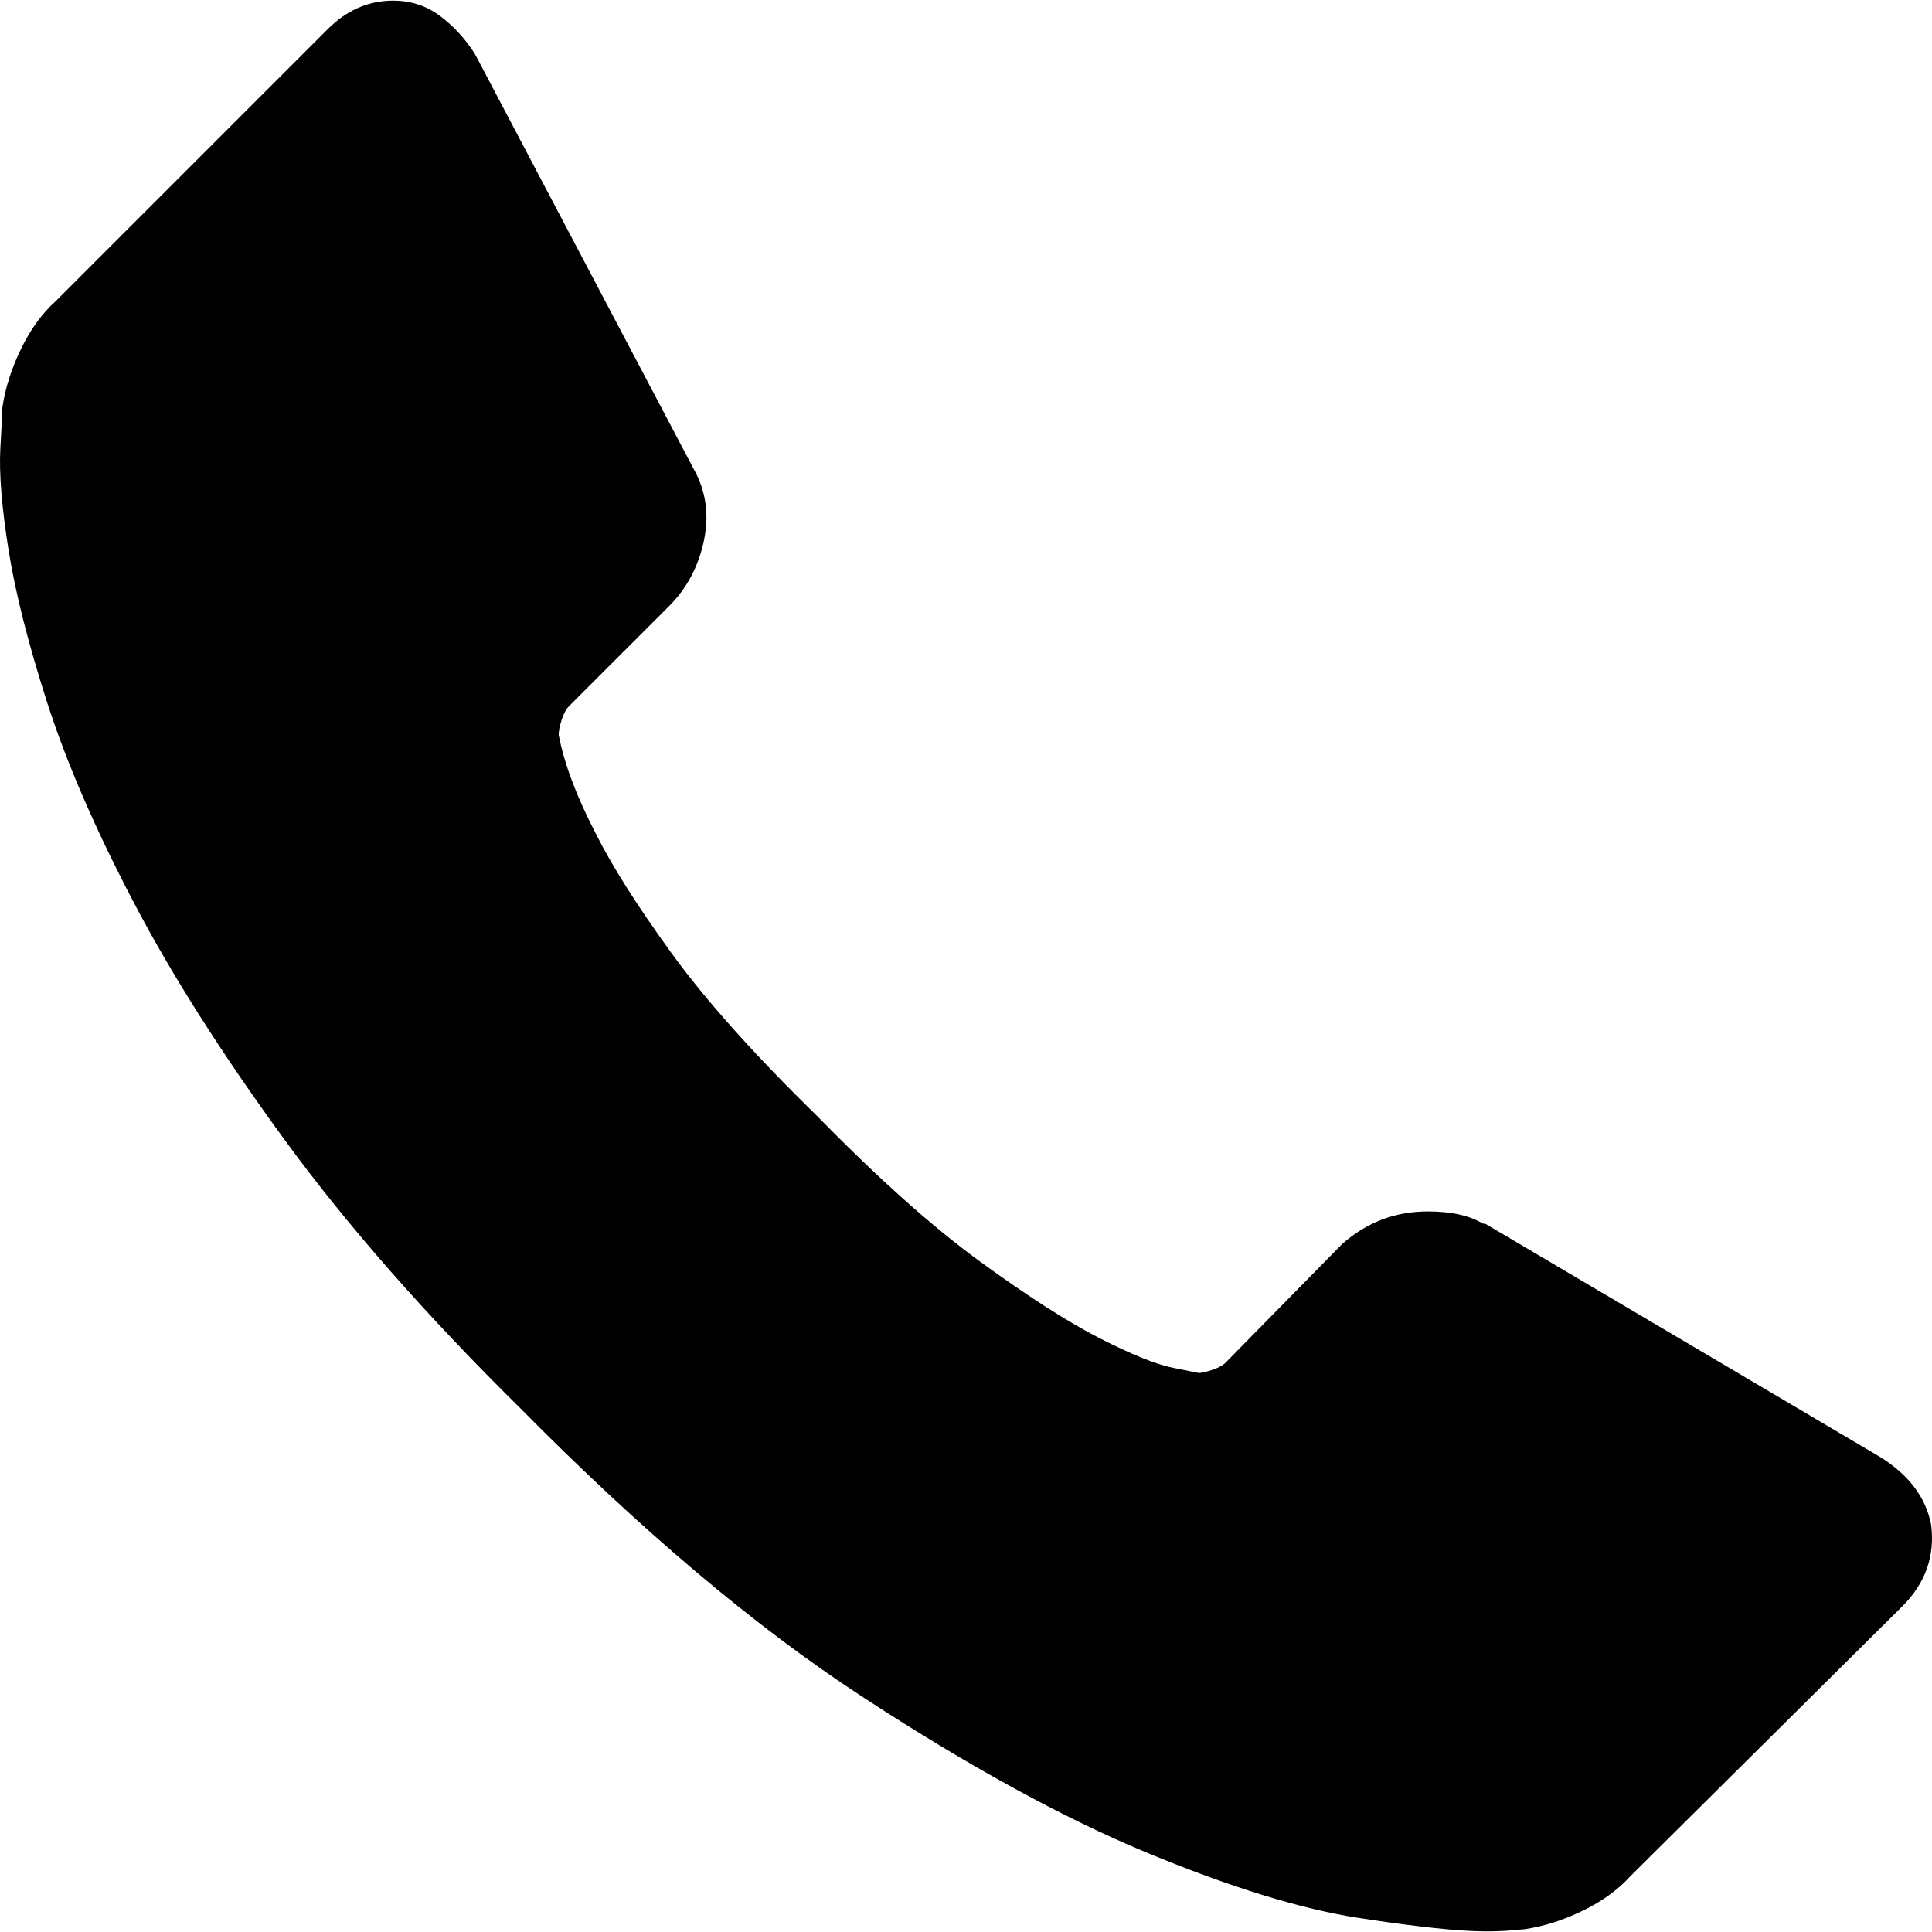
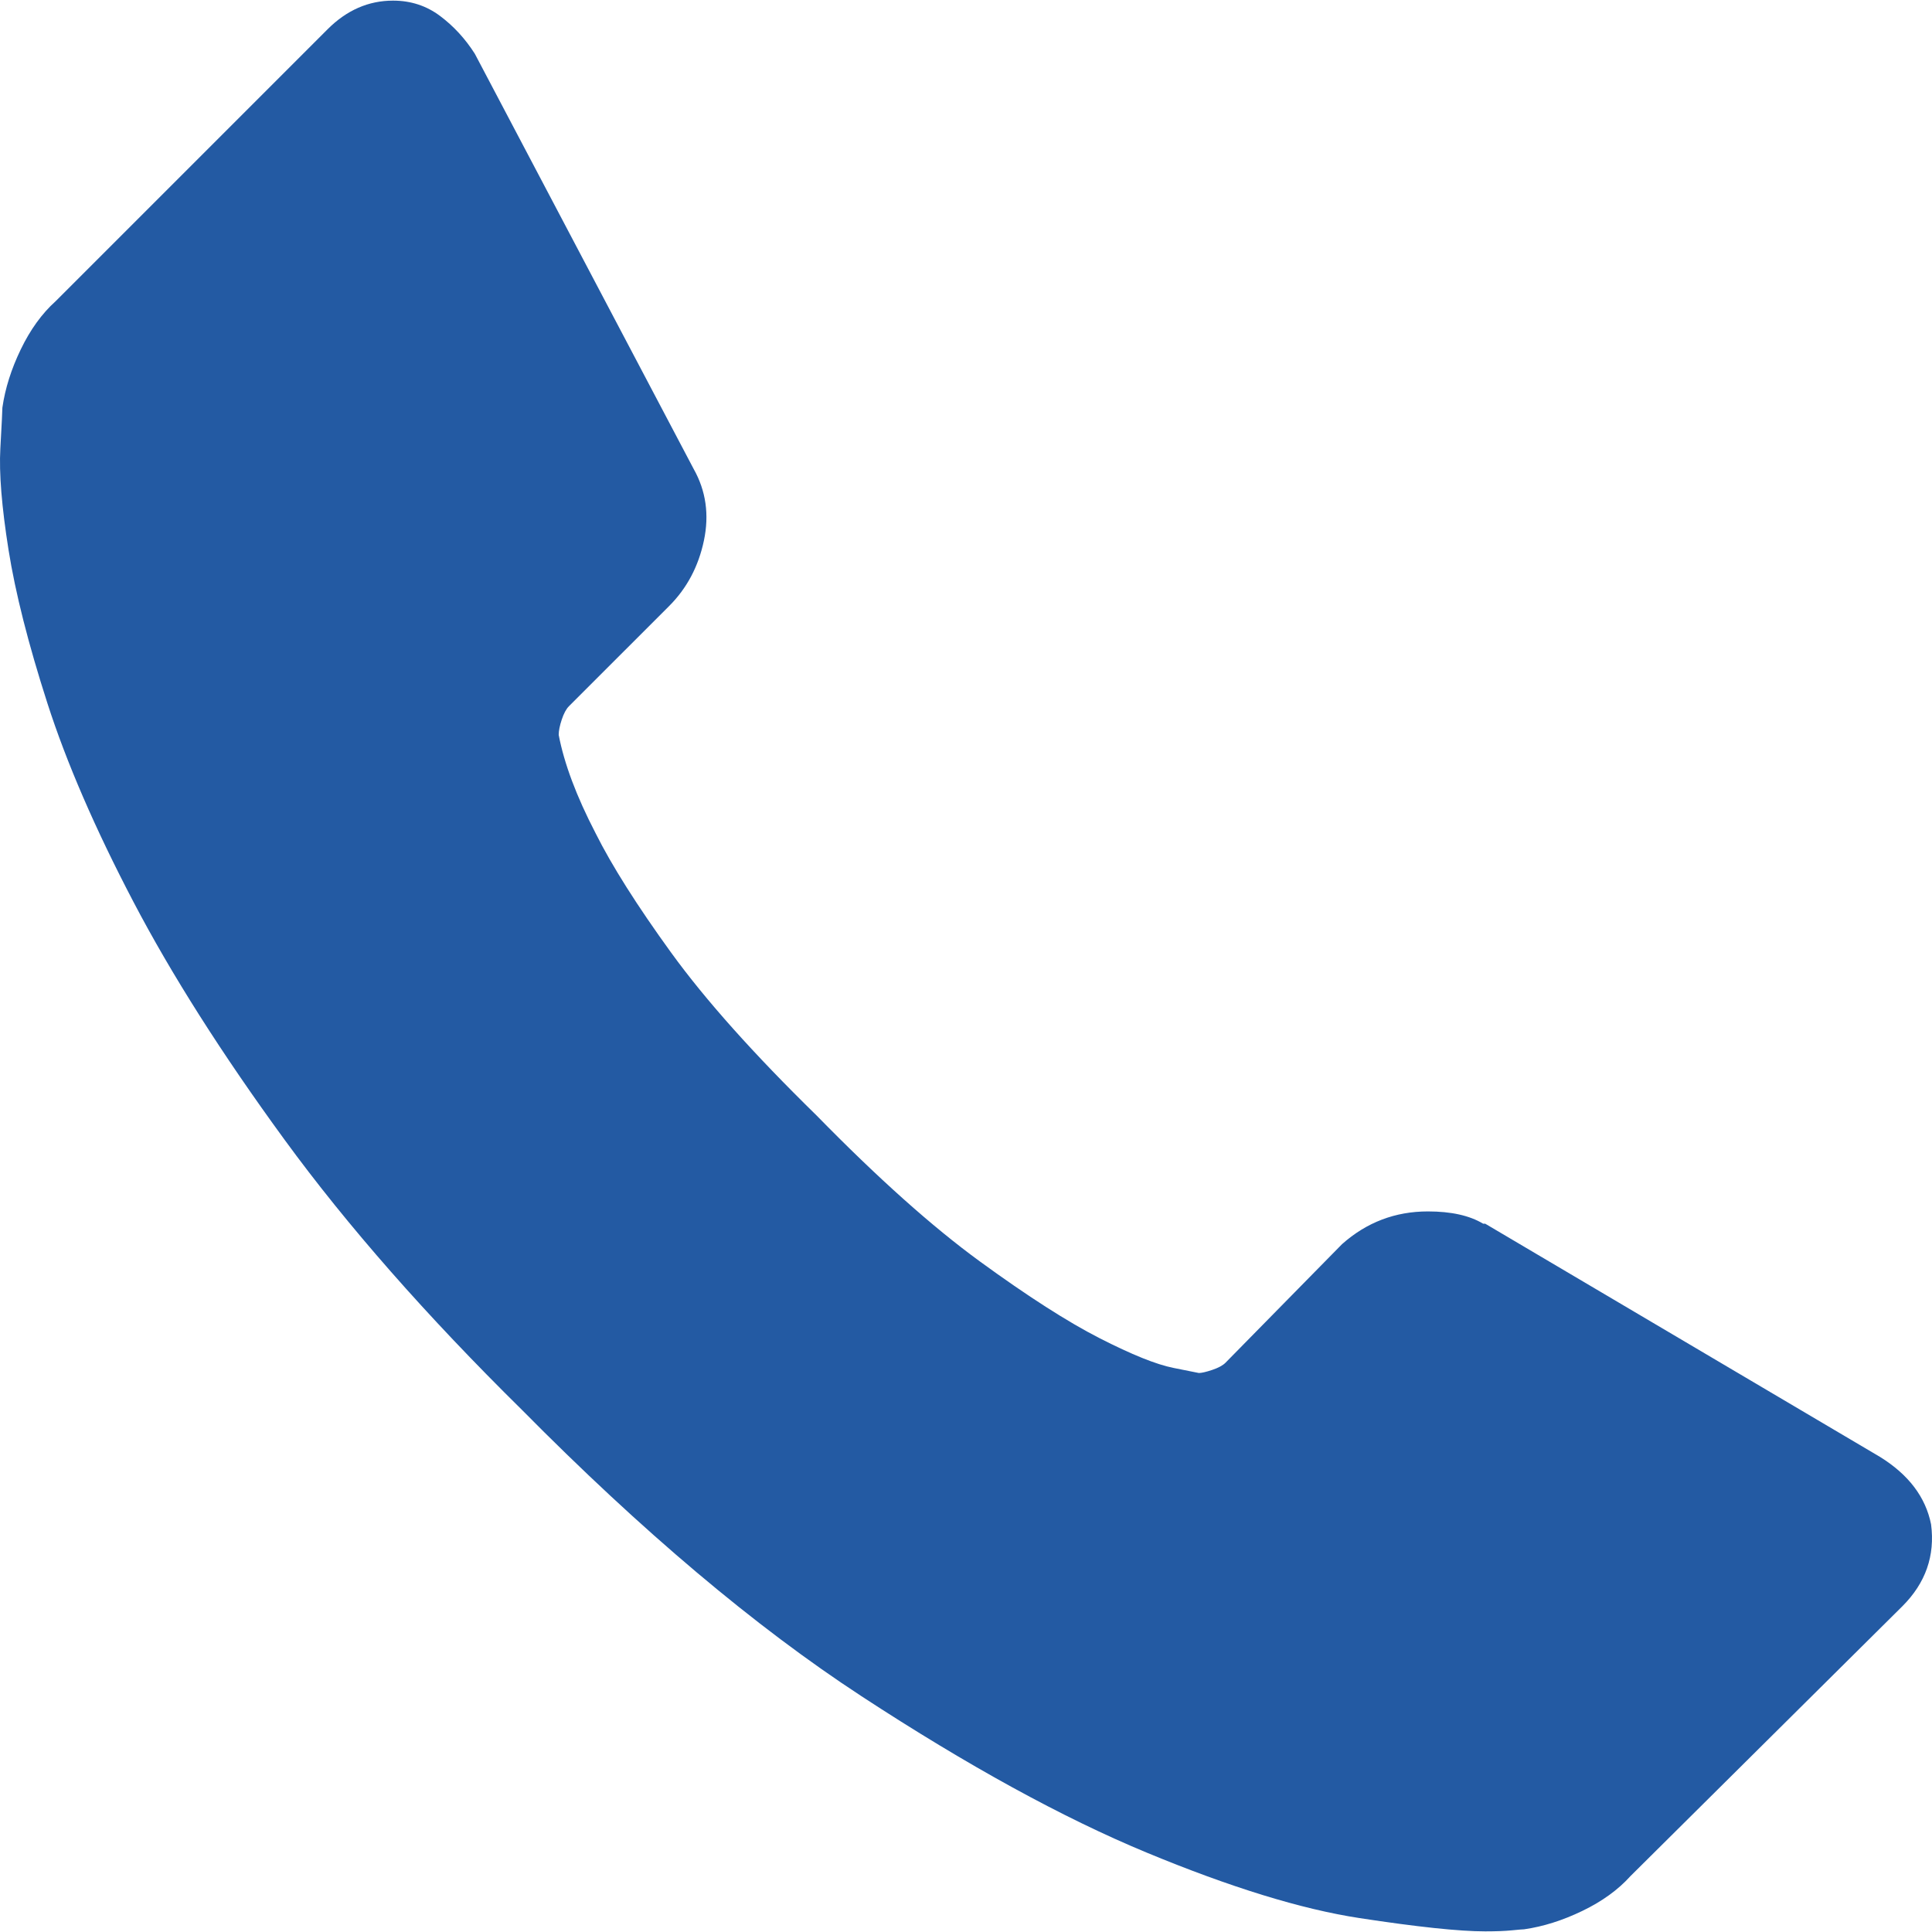
- <svg xmlns="http://www.w3.org/2000/svg" version="1.1" id="Capa_1" x="0px" y="0px" viewBox="0 0 578.106 578.106" style="enable-background:new 0 0 578.106 578.106;" xml:space="preserve">
-   <g>
-     <g>
-       <path d="M577.83,456.128c1.225,9.385-1.635,17.545-8.568,24.48l-81.396,80.781    c-3.672,4.08-8.465,7.551-14.381,10.404c-5.916,2.857-11.729,4.693-17.439,5.508c-0.408,0-1.635,0.105-3.676,0.309    c-2.037,0.203-4.689,0.307-7.953,0.307c-7.754,0-20.301-1.326-37.641-3.979s-38.555-9.182-63.645-19.584    c-25.096-10.404-53.553-26.012-85.376-46.818c-31.823-20.805-65.688-49.367-101.592-85.68    c-28.56-28.152-52.224-55.08-70.992-80.783c-18.768-25.705-33.864-49.471-45.288-71.299    c-11.425-21.828-19.993-41.616-25.705-59.364S4.59,177.362,2.55,164.51s-2.856-22.95-2.448-30.294    c0.408-7.344,0.612-11.424,0.612-12.24c0.816-5.712,2.652-11.526,5.508-17.442s6.324-10.71,10.404-14.382L98.022,8.756    c5.712-5.712,12.24-8.568,19.584-8.568c5.304,0,9.996,1.53,14.076,4.59s7.548,6.834,10.404,11.322l65.484,124.236    c3.672,6.528,4.692,13.668,3.06,21.42c-1.632,7.752-5.1,14.28-10.404,19.584l-29.988,29.988c-0.816,0.816-1.53,2.142-2.142,3.978    s-0.918,3.366-0.918,4.59c1.632,8.568,5.304,18.36,11.016,29.376c4.896,9.792,12.444,21.726,22.644,35.802    s24.684,30.293,43.452,48.653c18.36,18.77,34.68,33.354,48.96,43.76c14.277,10.4,26.215,18.053,35.803,22.949    c9.588,4.896,16.932,7.854,22.031,8.871l7.648,1.531c0.816,0,2.145-0.307,3.979-0.918c1.836-0.613,3.162-1.326,3.979-2.143    l34.883-35.496c7.348-6.527,15.912-9.791,25.705-9.791c6.938,0,12.443,1.223,16.523,3.672h0.611l118.115,69.768    C571.098,441.238,576.197,447.968,577.83,456.128z" />
-     </g>
-   </g>
-   <g>
- </g>
-   <g>
- </g>
-   <g>
- </g>
-   <g>
- </g>
-   <g>
- </g>
-   <g>
- </g>
-   <g>
- </g>
-   <g>
- </g>
-   <g>
- </g>
-   <g>
- </g>
-   <g>
- </g>
-   <g>
- </g>
-   <g>
- </g>
-   <g>
- </g>
-   <g>
- </g>
+ <svg x="0px" y="0px" viewBox="0 0 578.106 578.106" style="enable-background:new 0 0 578.106 578.106;">
+   <path fill="#235aa3" d="M577.83,456.128c1.225,9.385-1.635,17.545-8.568,24.48l-81.396,80.781 c-3.672,4.08-8.465,7.551-14.381,10.404c-5.916,2.857-11.729,4.693-17.439,5.508c-0.408,0-1.635,0.105-3.676,0.309 c-2.037,0.203-4.689,0.307-7.953,0.307c-7.754,0-20.301-1.326-37.641-3.979s-38.555-9.182-63.645-19.584 c-25.096-10.404-53.553-26.012-85.376-46.818c-31.823-20.805-65.688-49.367-101.592-85.68 c-28.56-28.152-52.224-55.08-70.992-80.783c-18.768-25.705-33.864-49.471-45.288-71.299 c-11.425-21.828-19.993-41.616-25.705-59.364S4.59,177.362,2.55,164.51s-2.856-22.95-2.448-30.294 c0.408-7.344,0.612-11.424,0.612-12.24c0.816-5.712,2.652-11.526,5.508-17.442s6.324-10.71,10.404-14.382L98.022,8.756 c5.712-5.712,12.24-8.568,19.584-8.568c5.304,0,9.996,1.53,14.076,4.59s7.548,6.834,10.404,11.322l65.484,124.236 c3.672,6.528,4.692,13.668,3.06,21.42c-1.632,7.752-5.1,14.28-10.404,19.584l-29.988,29.988c-0.816,0.816-1.53,2.142-2.142,3.978 s-0.918,3.366-0.918,4.59c1.632,8.568,5.304,18.36,11.016,29.376c4.896,9.792,12.444,21.726,22.644,35.802 s24.684,30.293,43.452,48.653c18.36,18.77,34.68,33.354,48.96,43.76c14.277,10.4,26.215,18.053,35.803,22.949 c9.588,4.896,16.932,7.854,22.031,8.871l7.648,1.531c0.816,0,2.145-0.307,3.979-0.918c1.836-0.613,3.162-1.326,3.979-2.143 l34.883-35.496c7.348-6.527,15.912-9.791,25.705-9.791c6.938,0,12.443,1.223,16.523,3.672h0.611l118.115,69.768    C571.098,441.238,576.197,447.968,577.83,456.128z" />
</svg>
